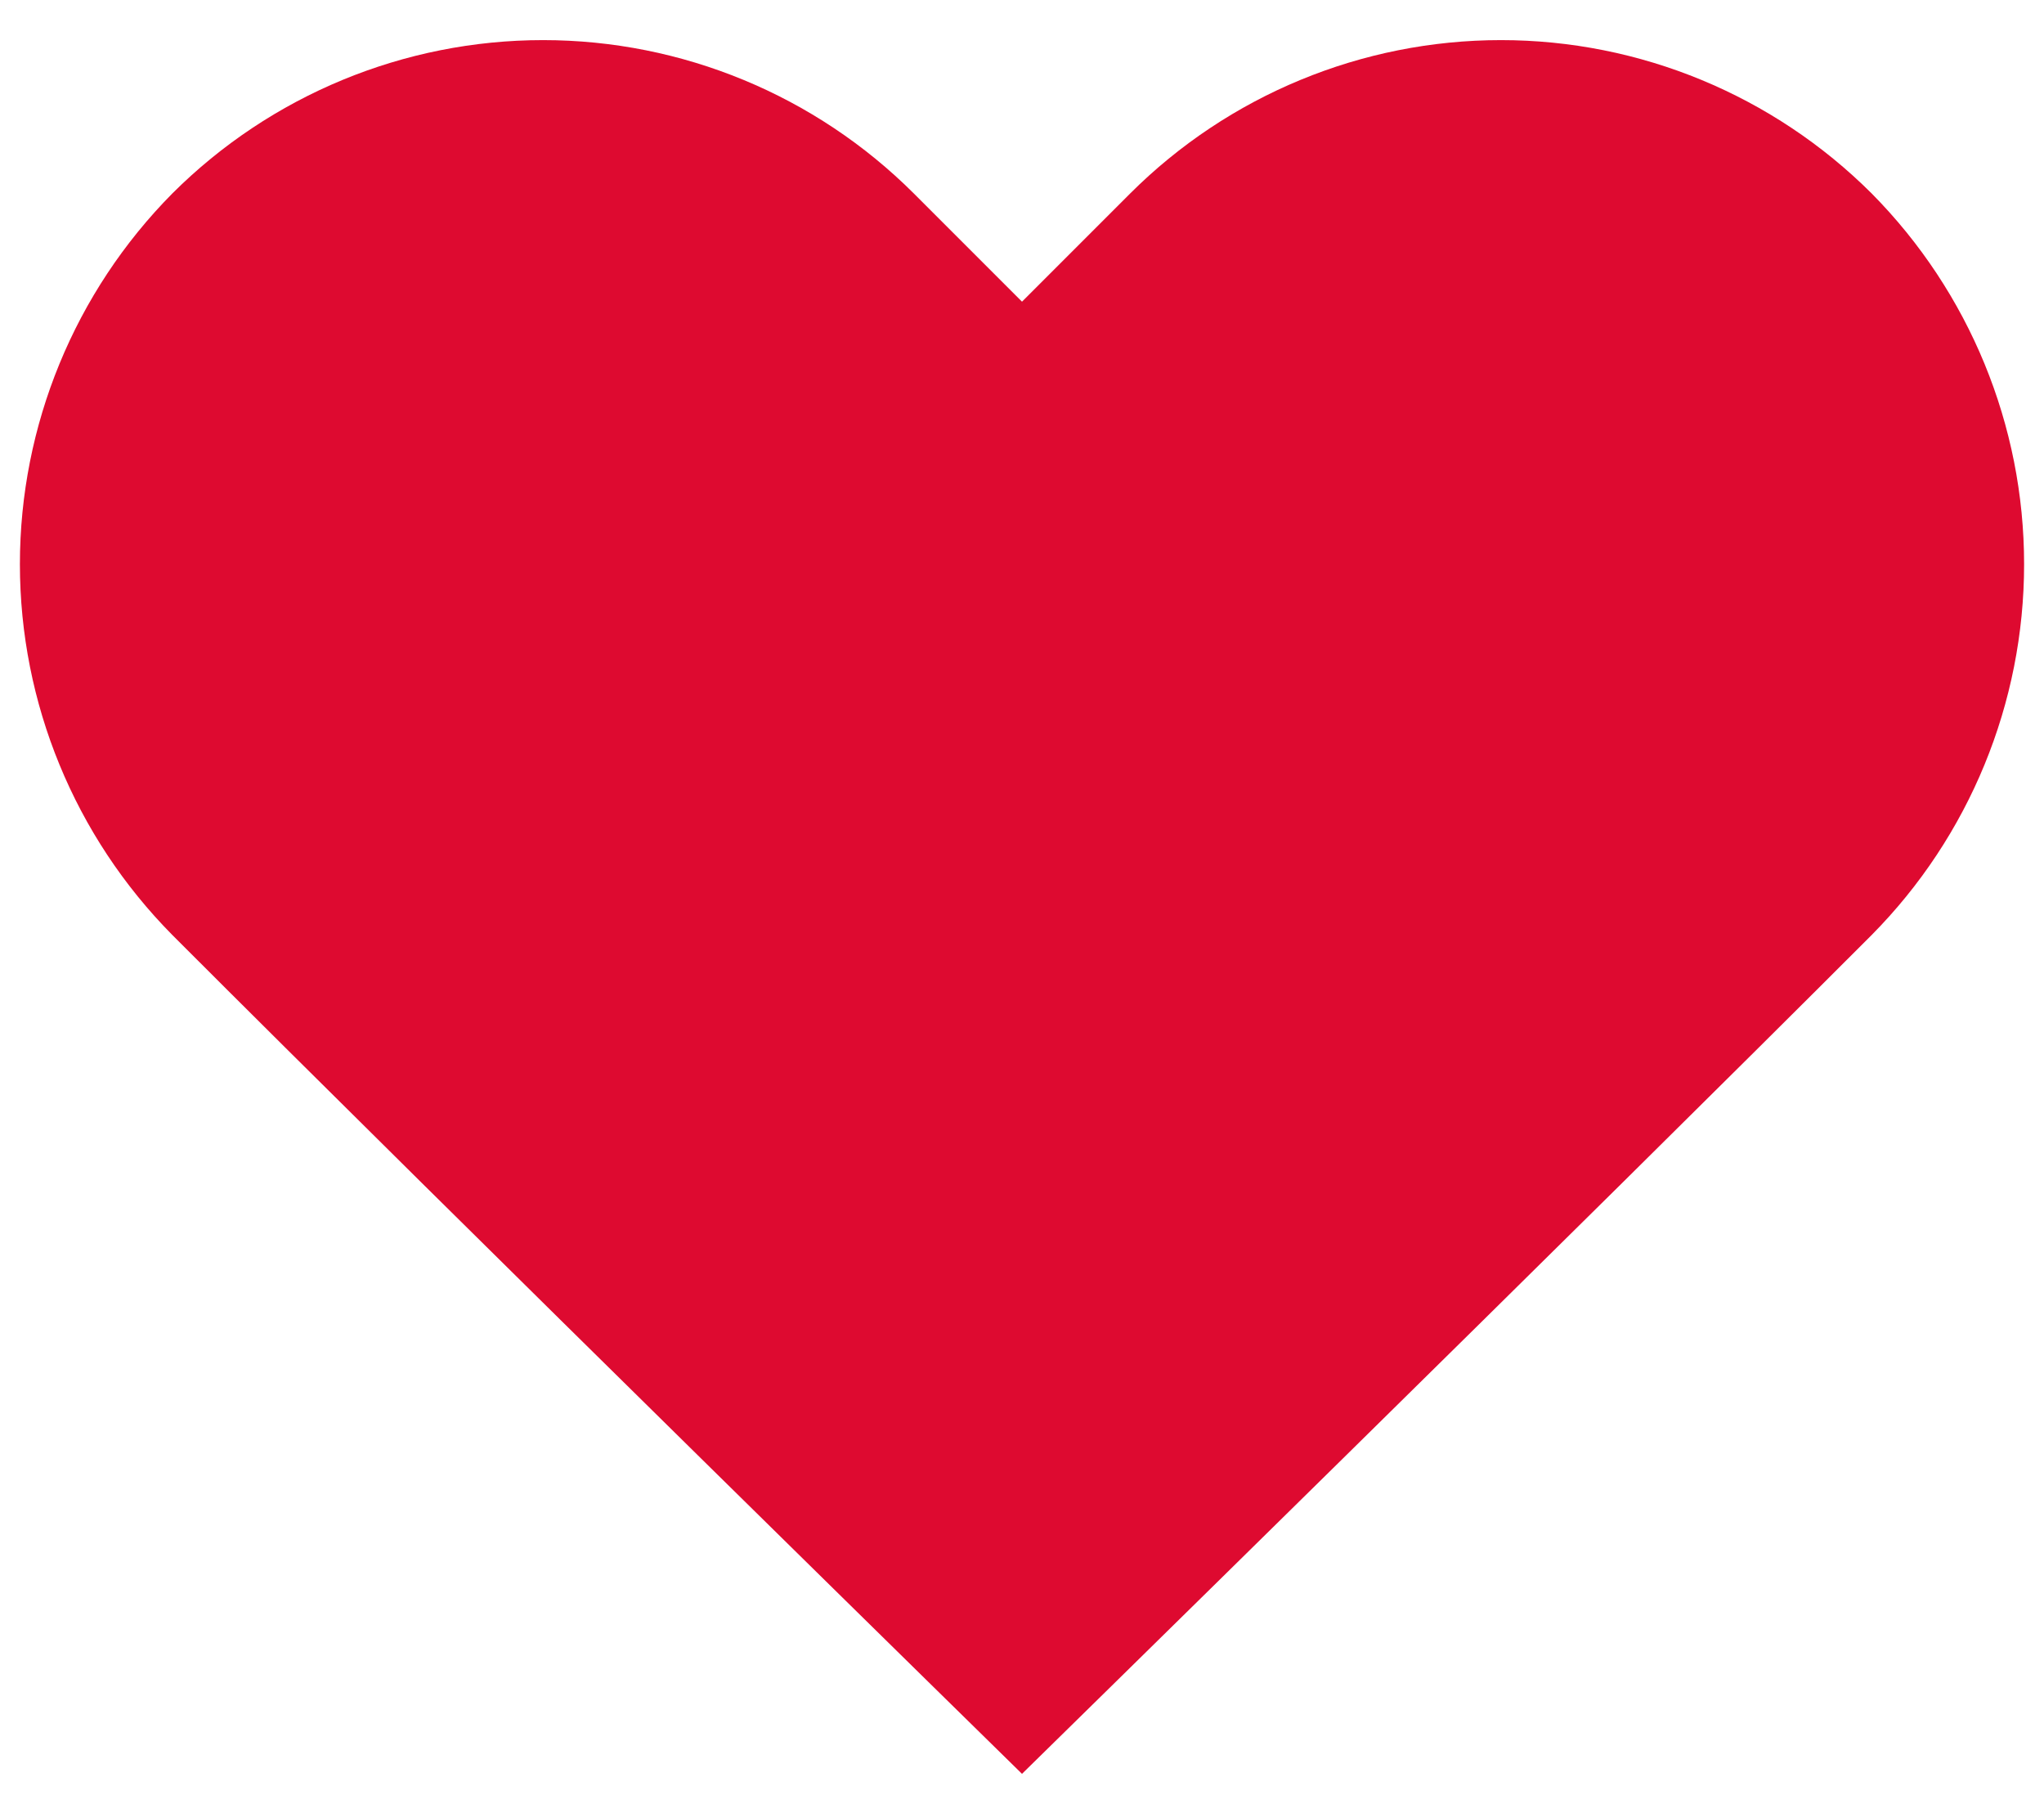
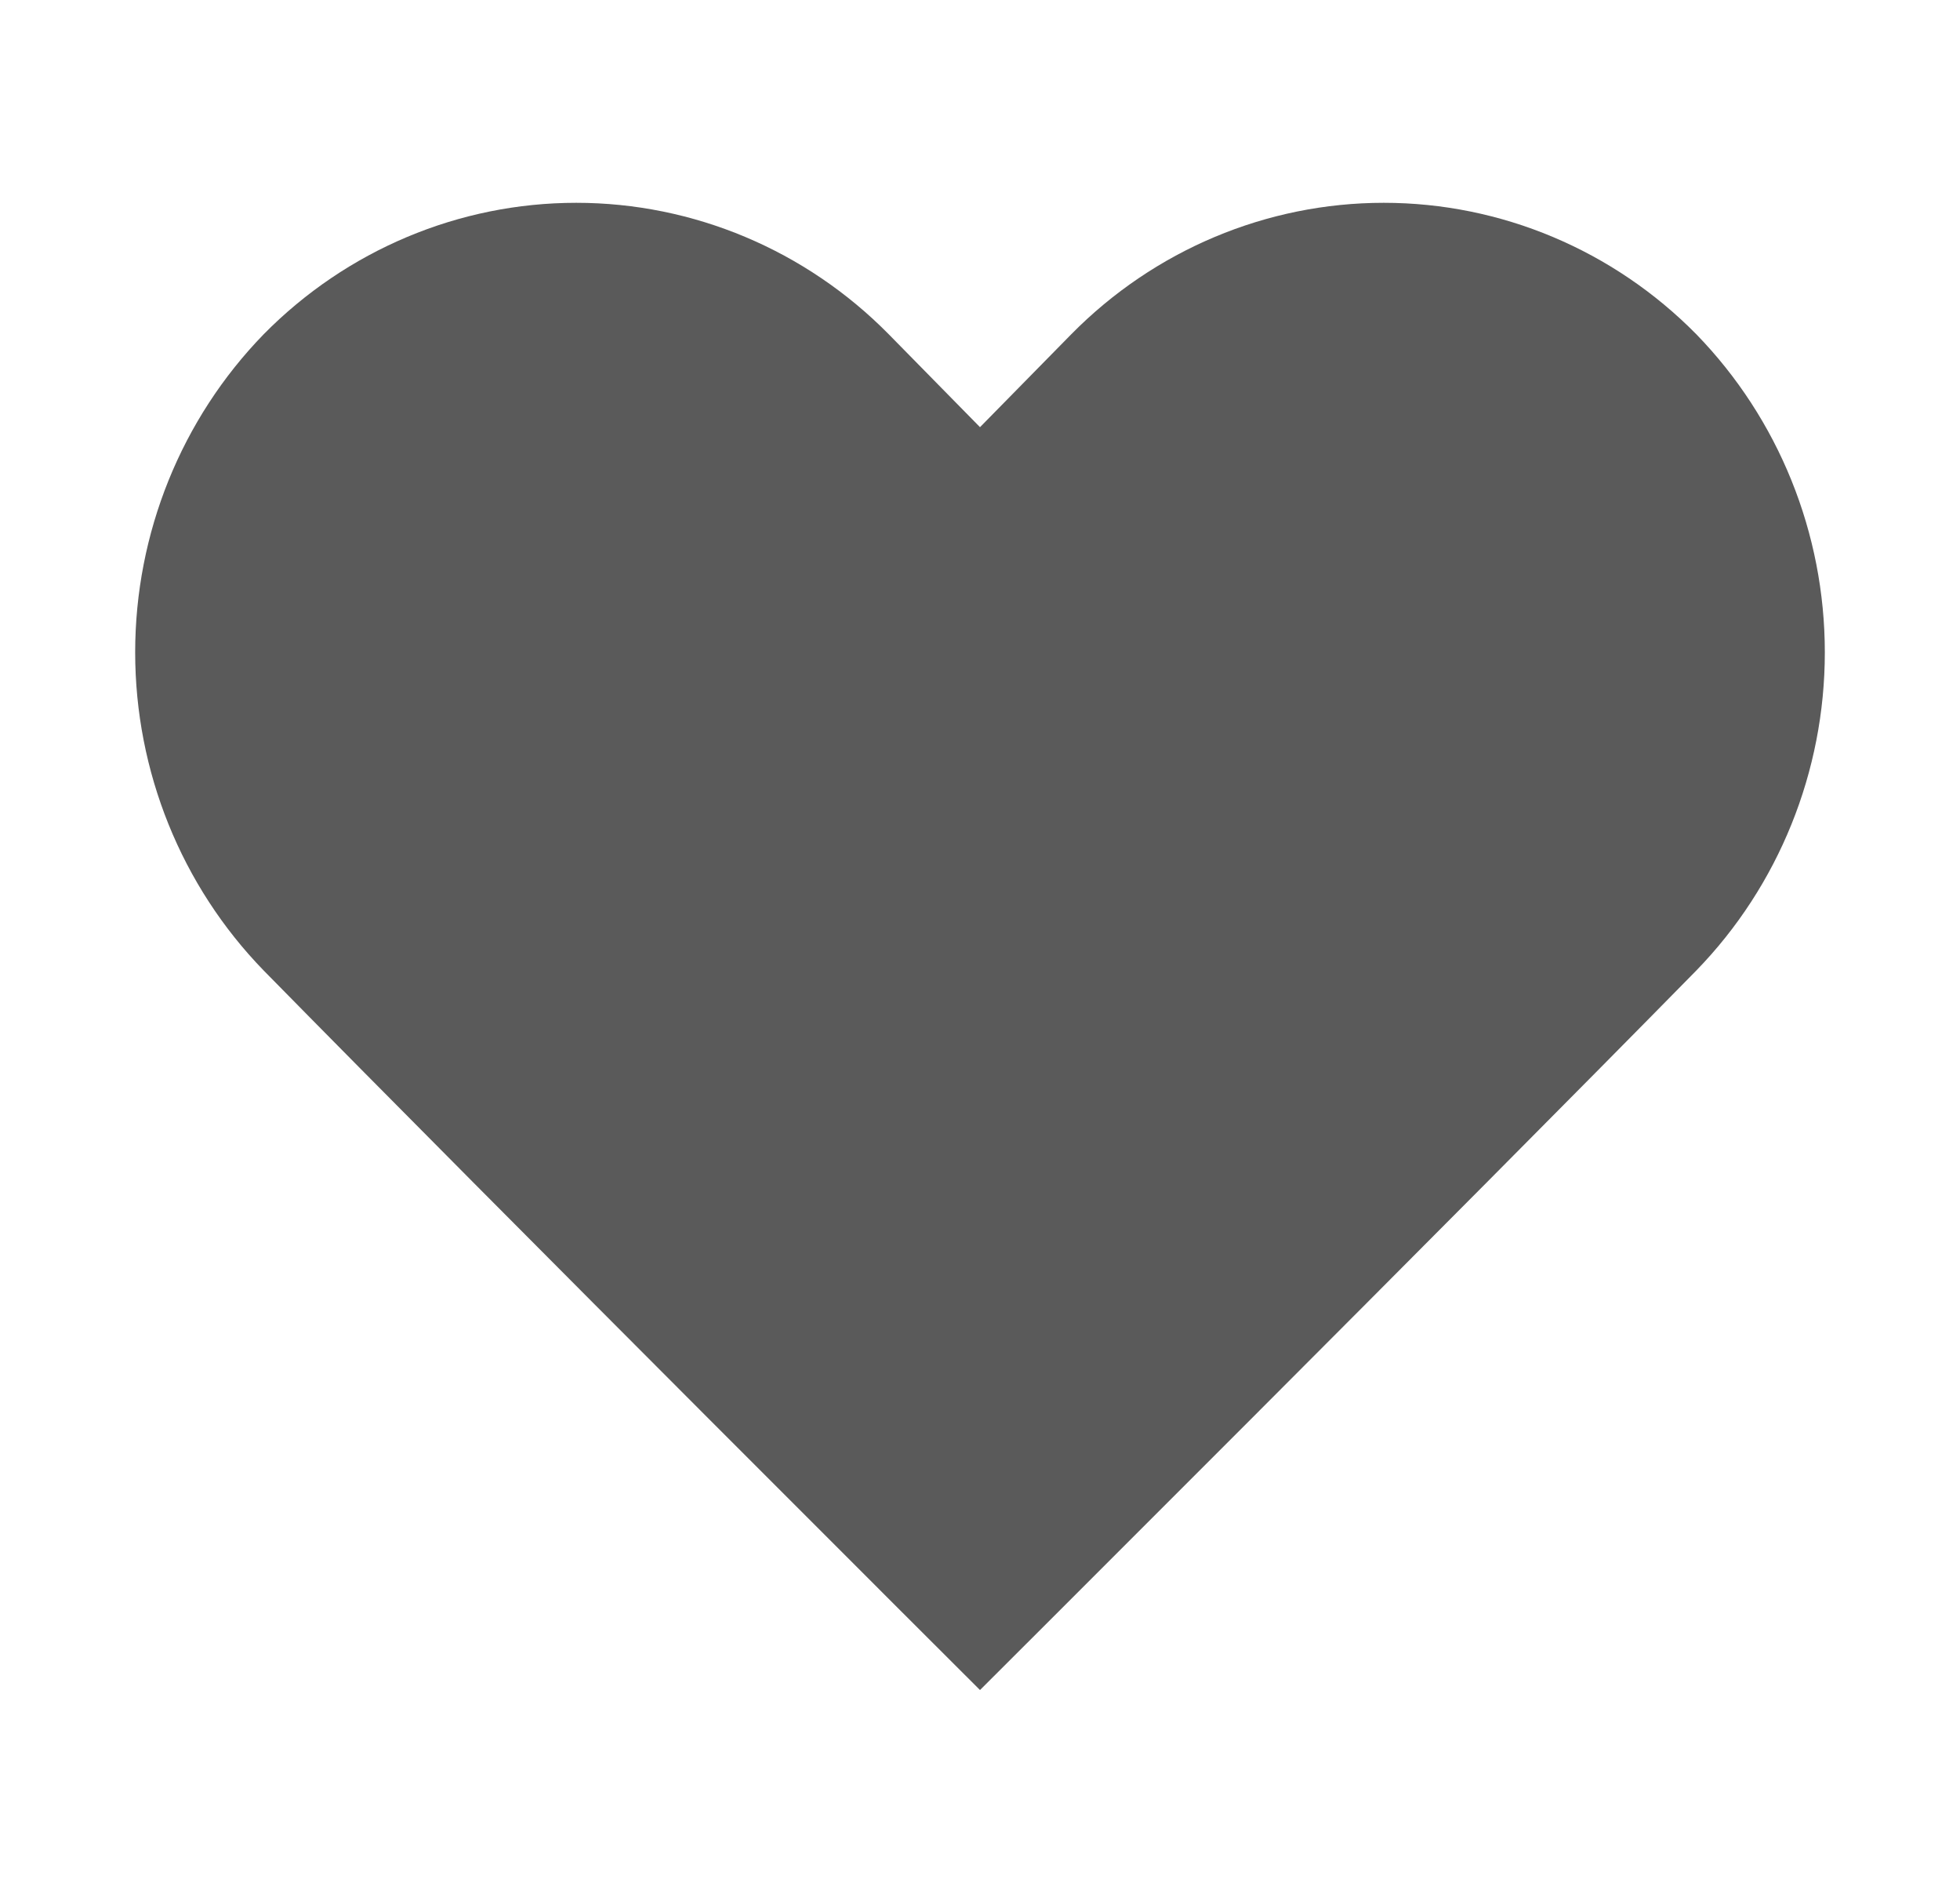
- <svg xmlns="http://www.w3.org/2000/svg" width="34" height="30" viewBox="0 0 34 30" fill="none">
-   <path d="M0.331 9.383C0.331 11.693 1.242 13.909 2.867 15.55C7.467 20.156 17 29.5 17 29.5C17 29.5 26.533 20.156 31.133 15.55C32.758 13.909 33.669 11.693 33.669 9.383C33.669 7.074 32.758 4.858 31.133 3.217C29.496 1.584 27.279 0.667 24.967 0.667C22.655 0.667 20.437 1.584 18.8 3.217L17 5.017L15.2 3.217C13.563 1.584 11.345 0.667 9.033 0.667C6.721 0.667 4.504 1.584 2.867 3.217C1.242 4.858 0.331 7.074 0.331 9.383Z" fill="#DE0A30" />
+ <svg xmlns="http://www.w3.org/2000/svg" width="29" height="28" viewBox="0 0 29 28" fill="none">
+   <path d="M2 9.65C2 11.412 2.683 13.103 3.901 14.356C7.351 17.87 14.5 25 14.5 25C14.5 25 21.649 17.87 25.099 14.356C26.317 13.103 27 11.412 27 9.65C27 7.888 26.317 6.198 25.099 4.945C23.871 3.699 22.208 3 20.474 3C18.741 3 17.078 3.699 15.85 4.945L14.5 6.319L13.15 4.945C11.922 3.699 10.259 3 8.526 3C6.792 3 5.129 3.699 3.901 4.945C2.683 6.198 2 7.888 2 9.65Z" fill="#5A5A5A" />
</svg>
